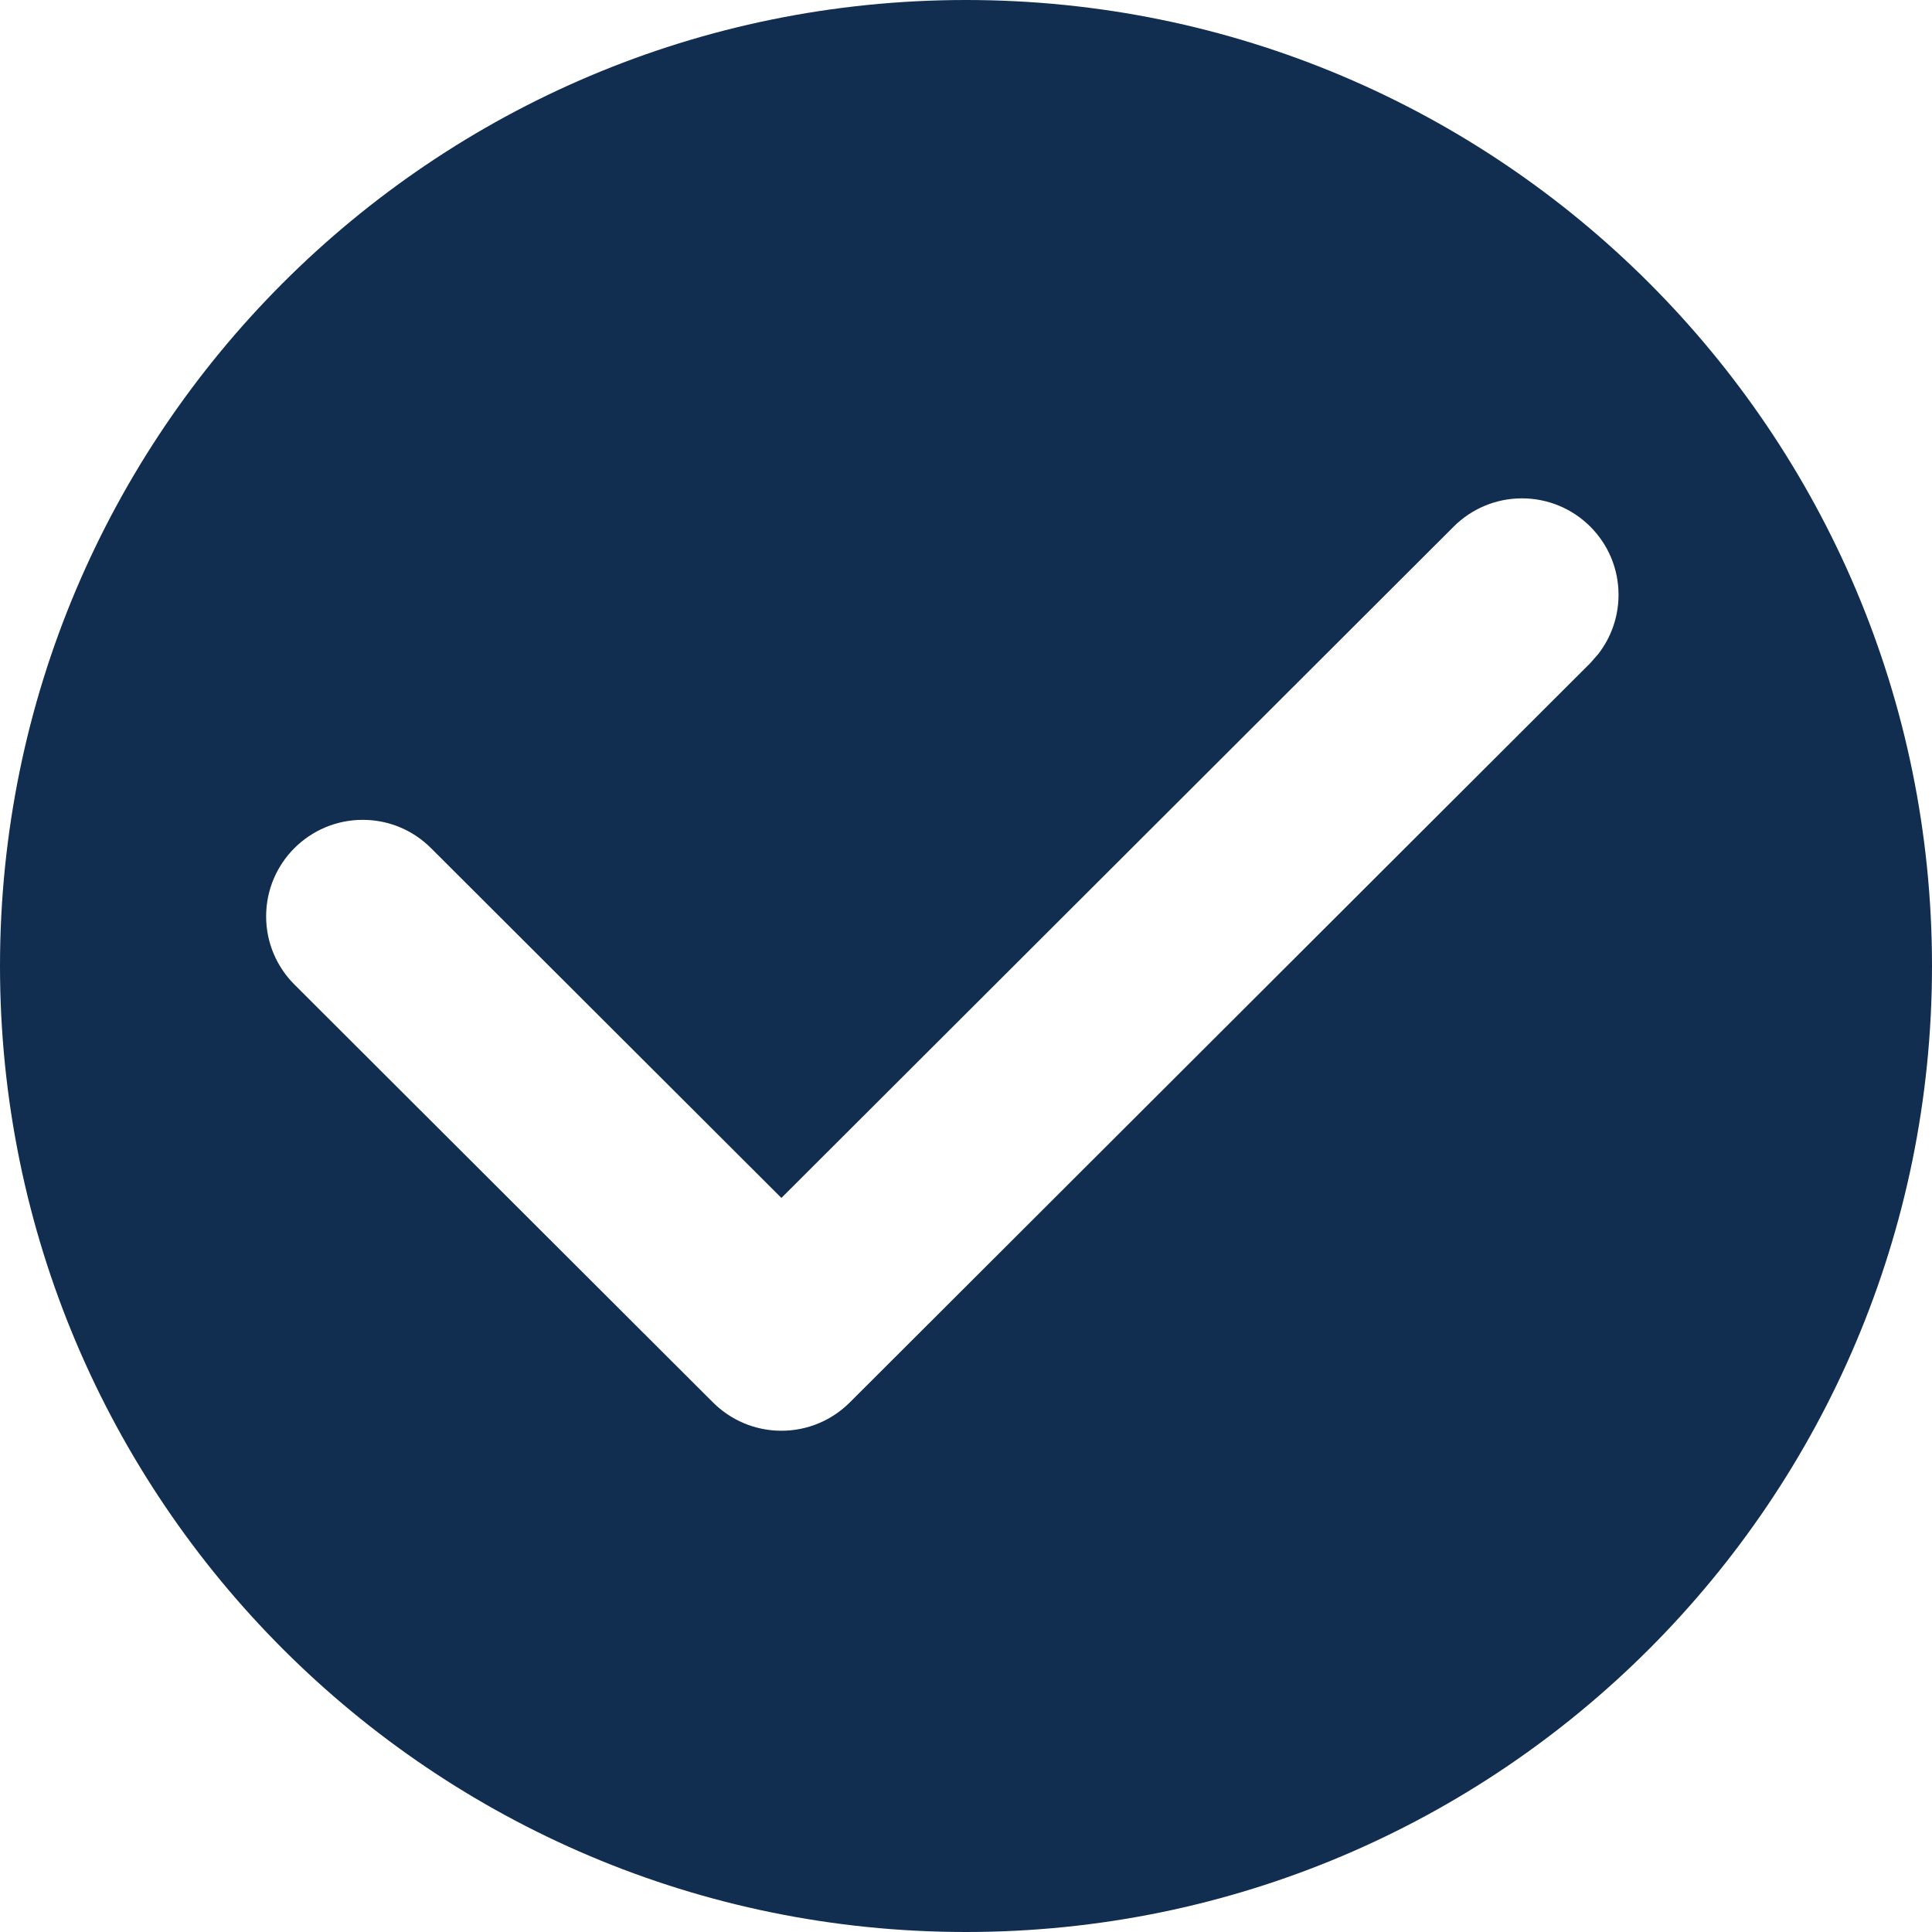
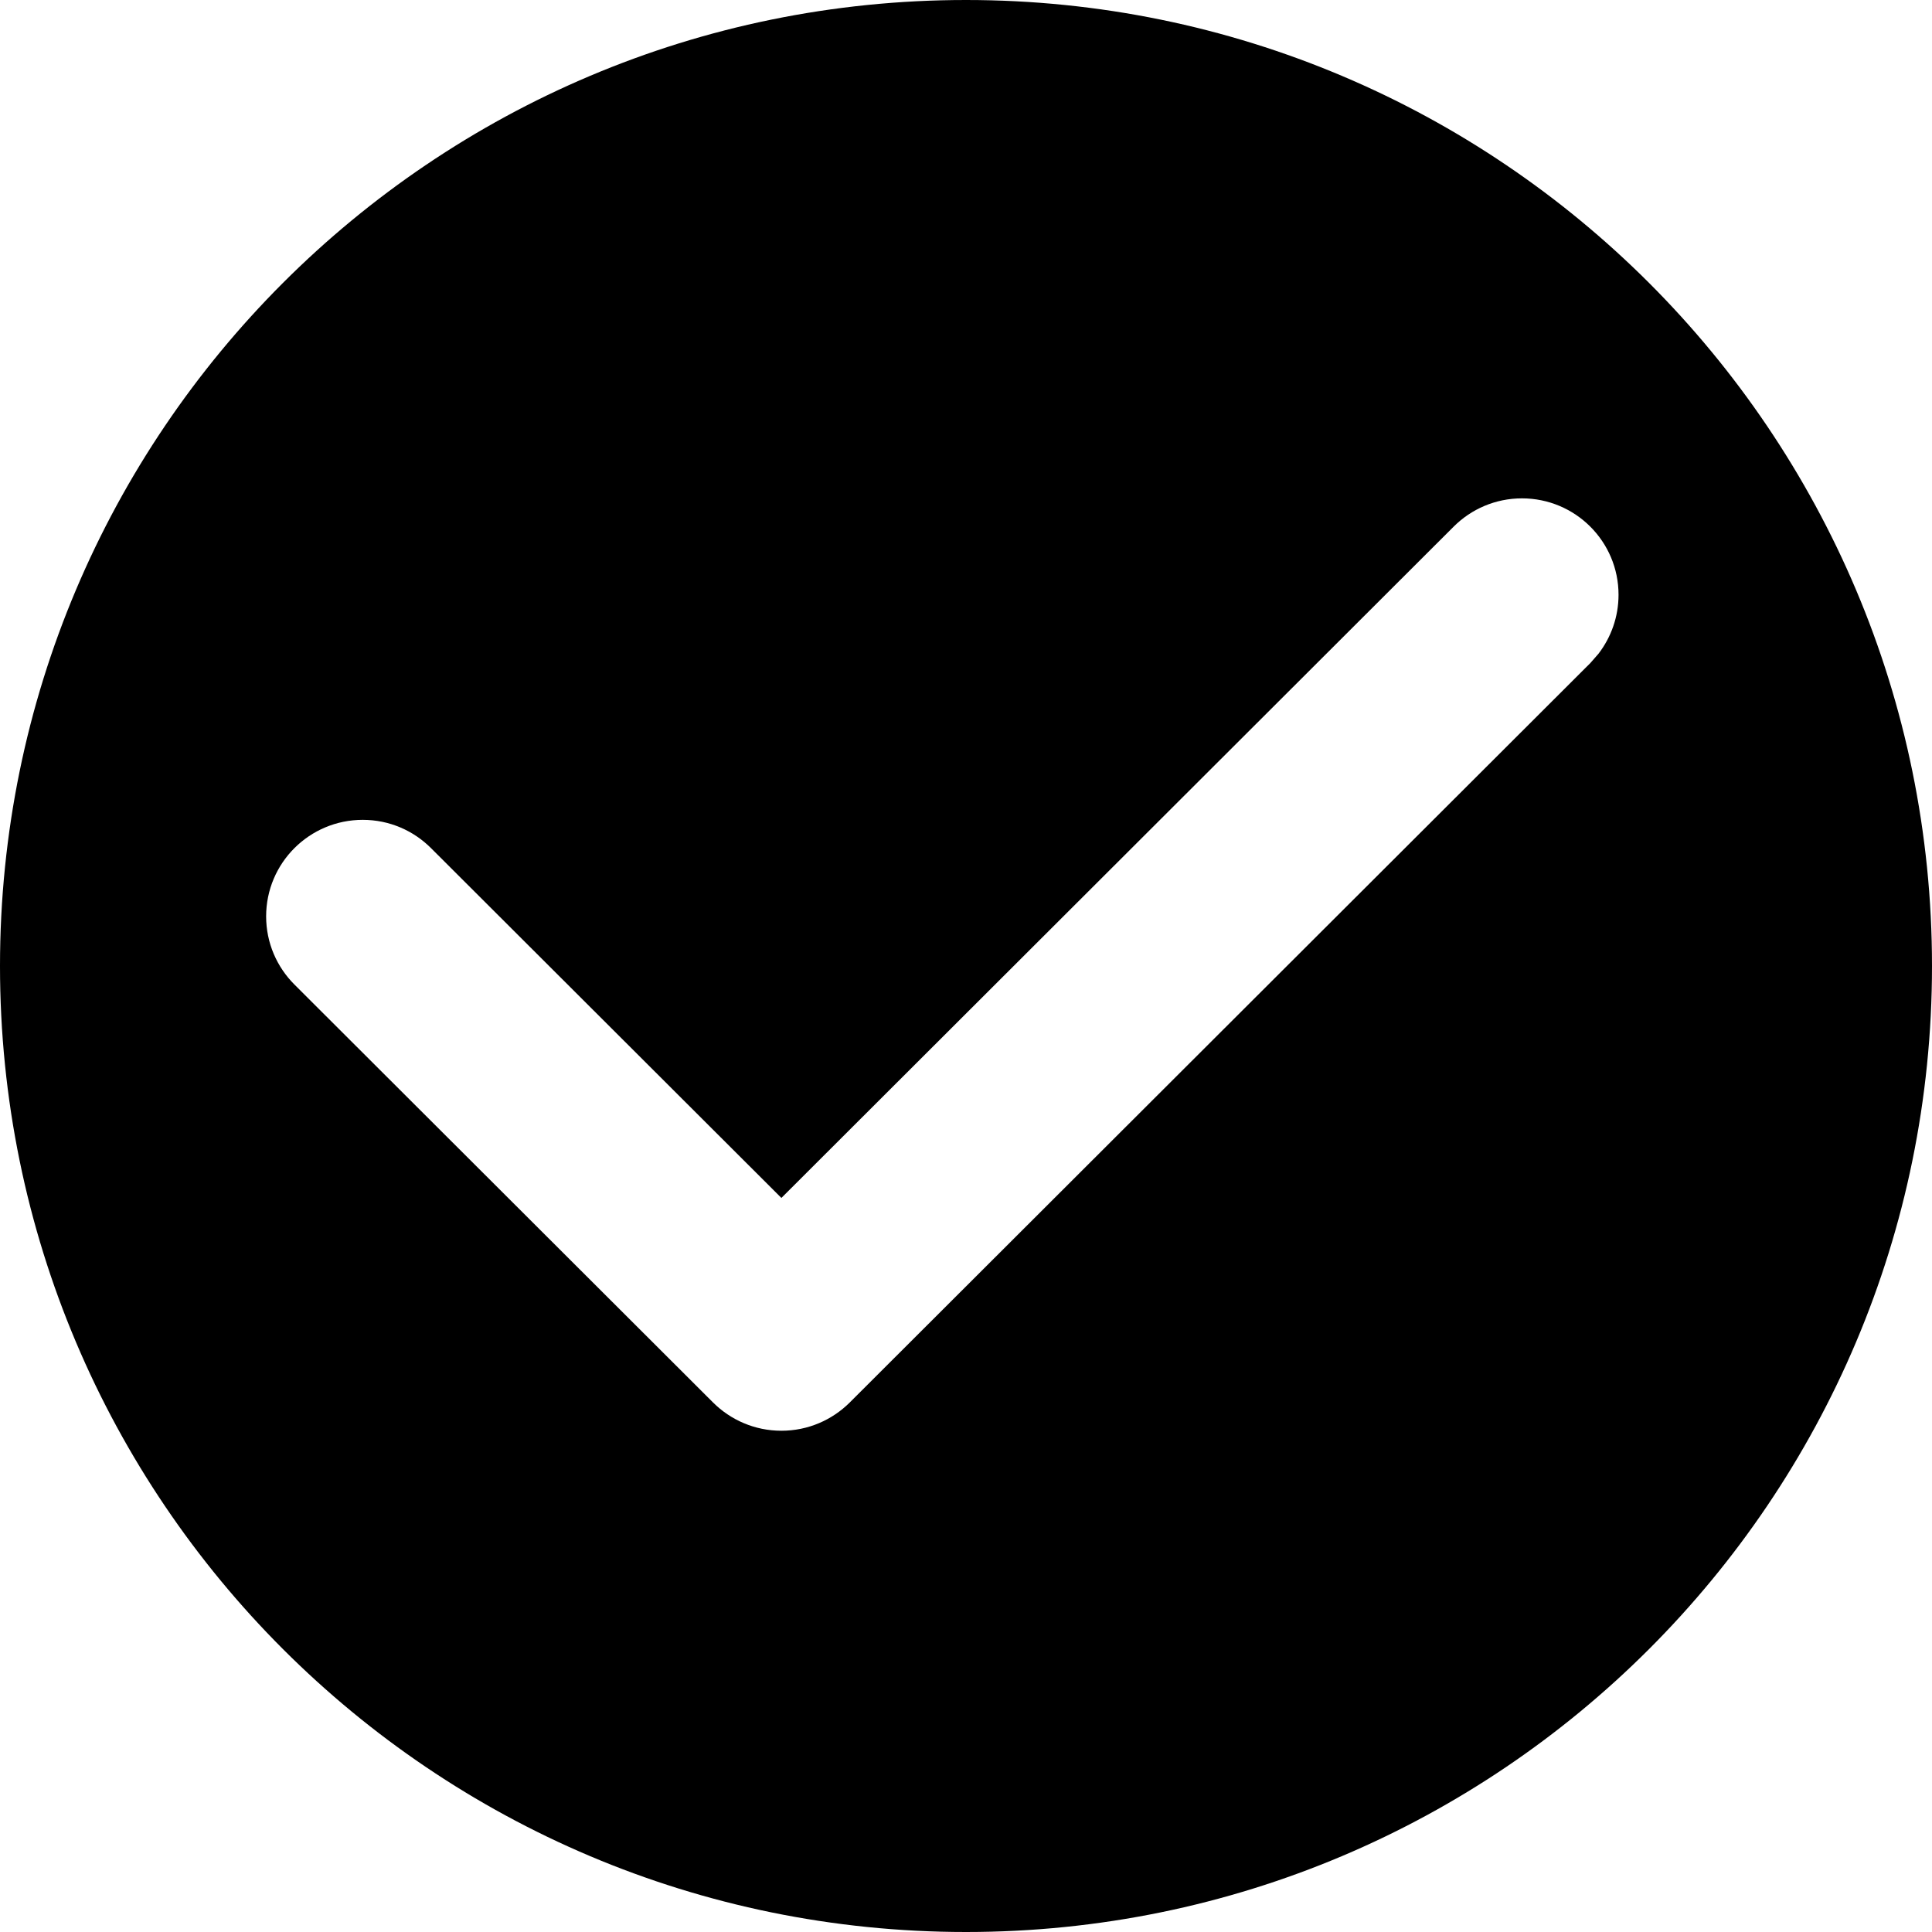
- <svg xmlns="http://www.w3.org/2000/svg" width="20px" height="20px" viewBox="0 0 20 20" version="1.1">
-   <g id="check-circle" stroke="none" stroke-width="1" fill="none" fill-rule="evenodd">
-     <path d="M10,0 C15.523,0 20,4.477 20,10 C20,15.523 15.523,20 10,20 C4.477,20 0,15.523 0,10 C0,4.477 4.477,0 10,0 Z M15.755,5.159 C15.479,5.159 15.229,5.271 15.048,5.452 L8.089,12.401 L4.462,8.78 C4.281,8.599 4.032,8.487 3.755,8.487 C3.203,8.487 2.755,8.934 2.755,9.486 C2.755,9.762 2.867,10.011 3.048,10.192 L7.382,14.519 C7.563,14.699 7.813,14.811 8.089,14.811 C8.365,14.811 8.615,14.699 8.796,14.519 L16.463,6.864 L16.547,6.768 C16.677,6.599 16.755,6.387 16.755,6.157 C16.755,5.606 16.308,5.159 15.755,5.159 Z" fill="#112E51" />
+ <svg xmlns="http://www.w3.org/2000/svg" id="check-circle" viewBox="0 0 20 20">
+   <g stroke="none" stroke-width="1" fill="none" fill-rule="evenodd">
+     <path d="M10,0 C15.523,0 20,4.477 20,10 C20,15.523 15.523,20 10,20 C4.477,20 0,15.523 0,10 C0,4.477 4.477,0 10,0 Z M15.755,5.159 C15.479,5.159 15.229,5.271 15.048,5.452 L8.089,12.401 L4.462,8.78 C4.281,8.599 4.032,8.487 3.755,8.487 C3.203,8.487 2.755,8.934 2.755,9.486 C2.755,9.762 2.867,10.011 3.048,10.192 L7.382,14.519 C7.563,14.699 7.813,14.811 8.089,14.811 C8.365,14.811 8.615,14.699 8.796,14.519 L16.463,6.864 L16.547,6.768 C16.677,6.599 16.755,6.387 16.755,6.157 C16.755,5.606 16.308,5.159 15.755,5.159 Z" fill="currentcolor" />
  </g>
</svg>
